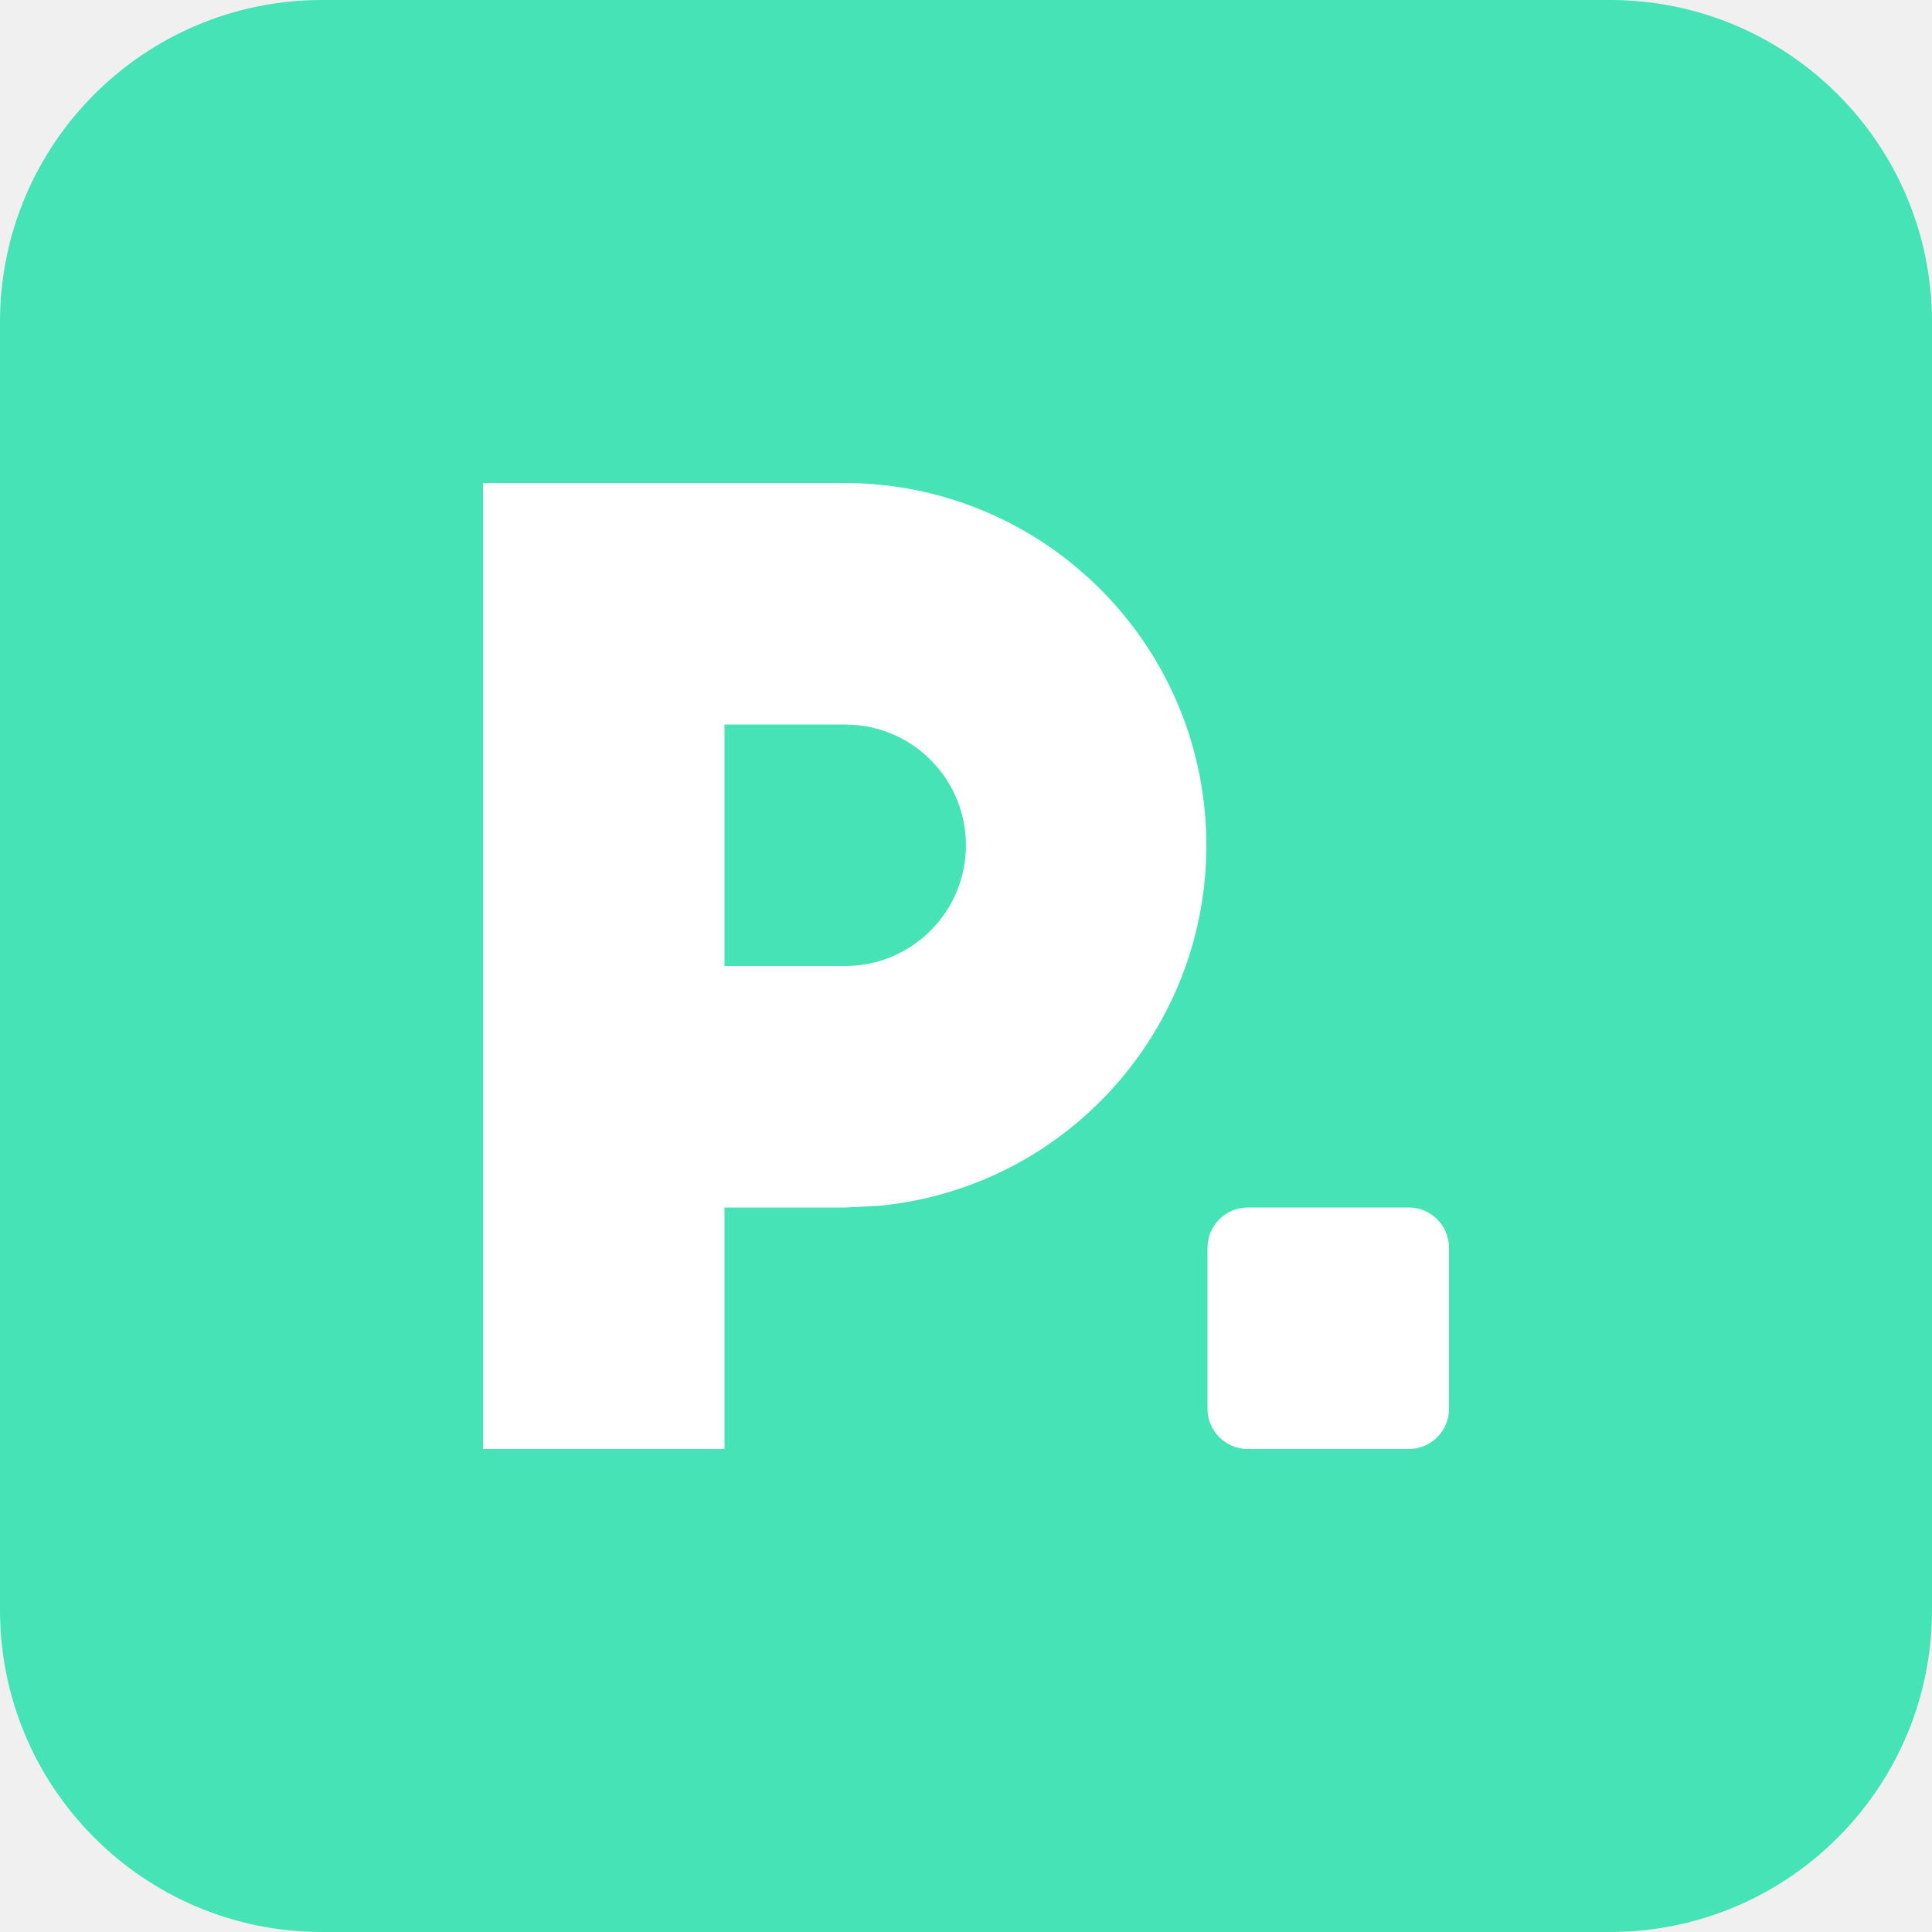
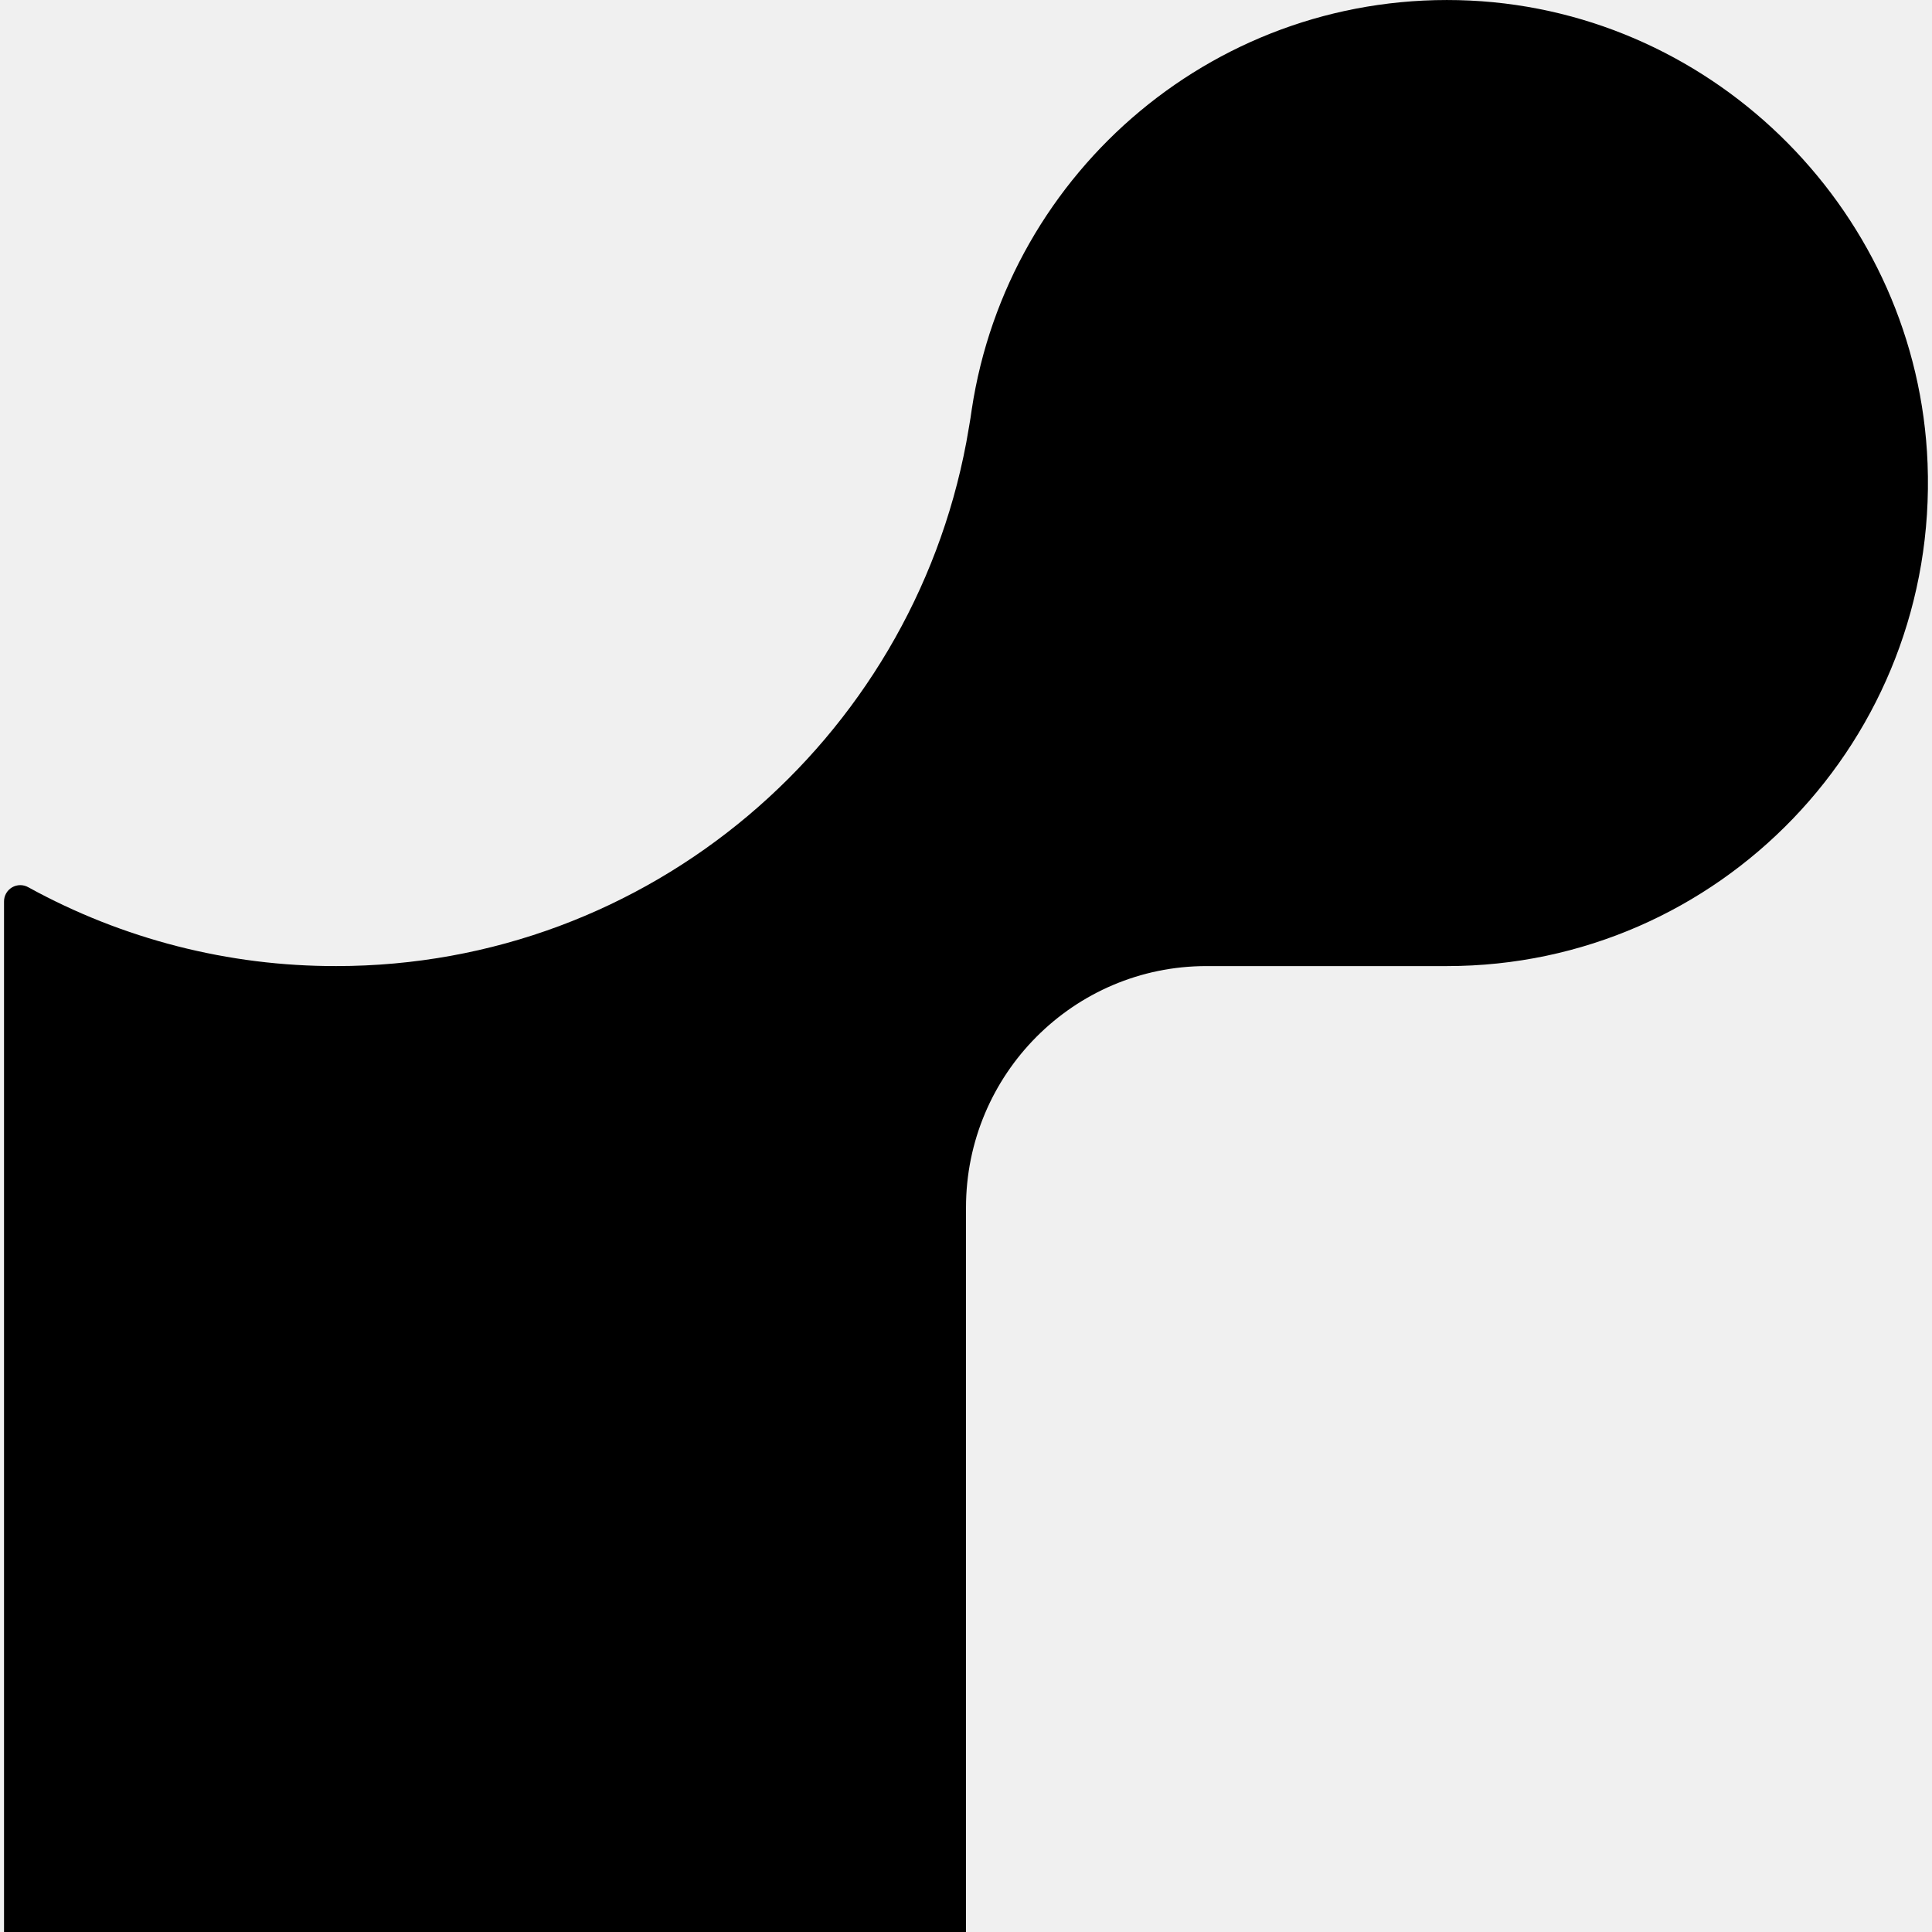
- <svg xmlns="http://www.w3.org/2000/svg" viewBox="0 0 24 24" fill="none">
-   <rect width="24" height="24" rx="4" fill="#46E3B7" />
-   <path d="M6 6h4.5a4.5 4.5 0 0 1 .44 8.977L10.5 15H9v3H6V6zm3 6h1.5a1.5 1.5 0 0 0 .144-2.993L10.5 9H9v3z" fill="#fff" />
-   <rect x="15" y="15" width="3" height="3" rx="0.5" fill="#fff" />
+ <svg xmlns="http://www.w3.org/2000/svg" viewBox="0 0 24 24">
+   <path d="M18.263.007c-3.121-.147-5.744 2.109-6.192 5.082-.018.138-.045.272-.067.405-.696 3.703-3.936 6.507-7.827 6.507a7.9 7.9 0 0 1-3.825-.979.202.202 0 0 0-.302.178V24H12v-8.999c0-1.656 1.338-3 2.987-3h2.988c3.382 0 6.103-2.817 5.97-6.244-.12-3.084-2.61-5.603-5.682-5.75" />
</svg>
